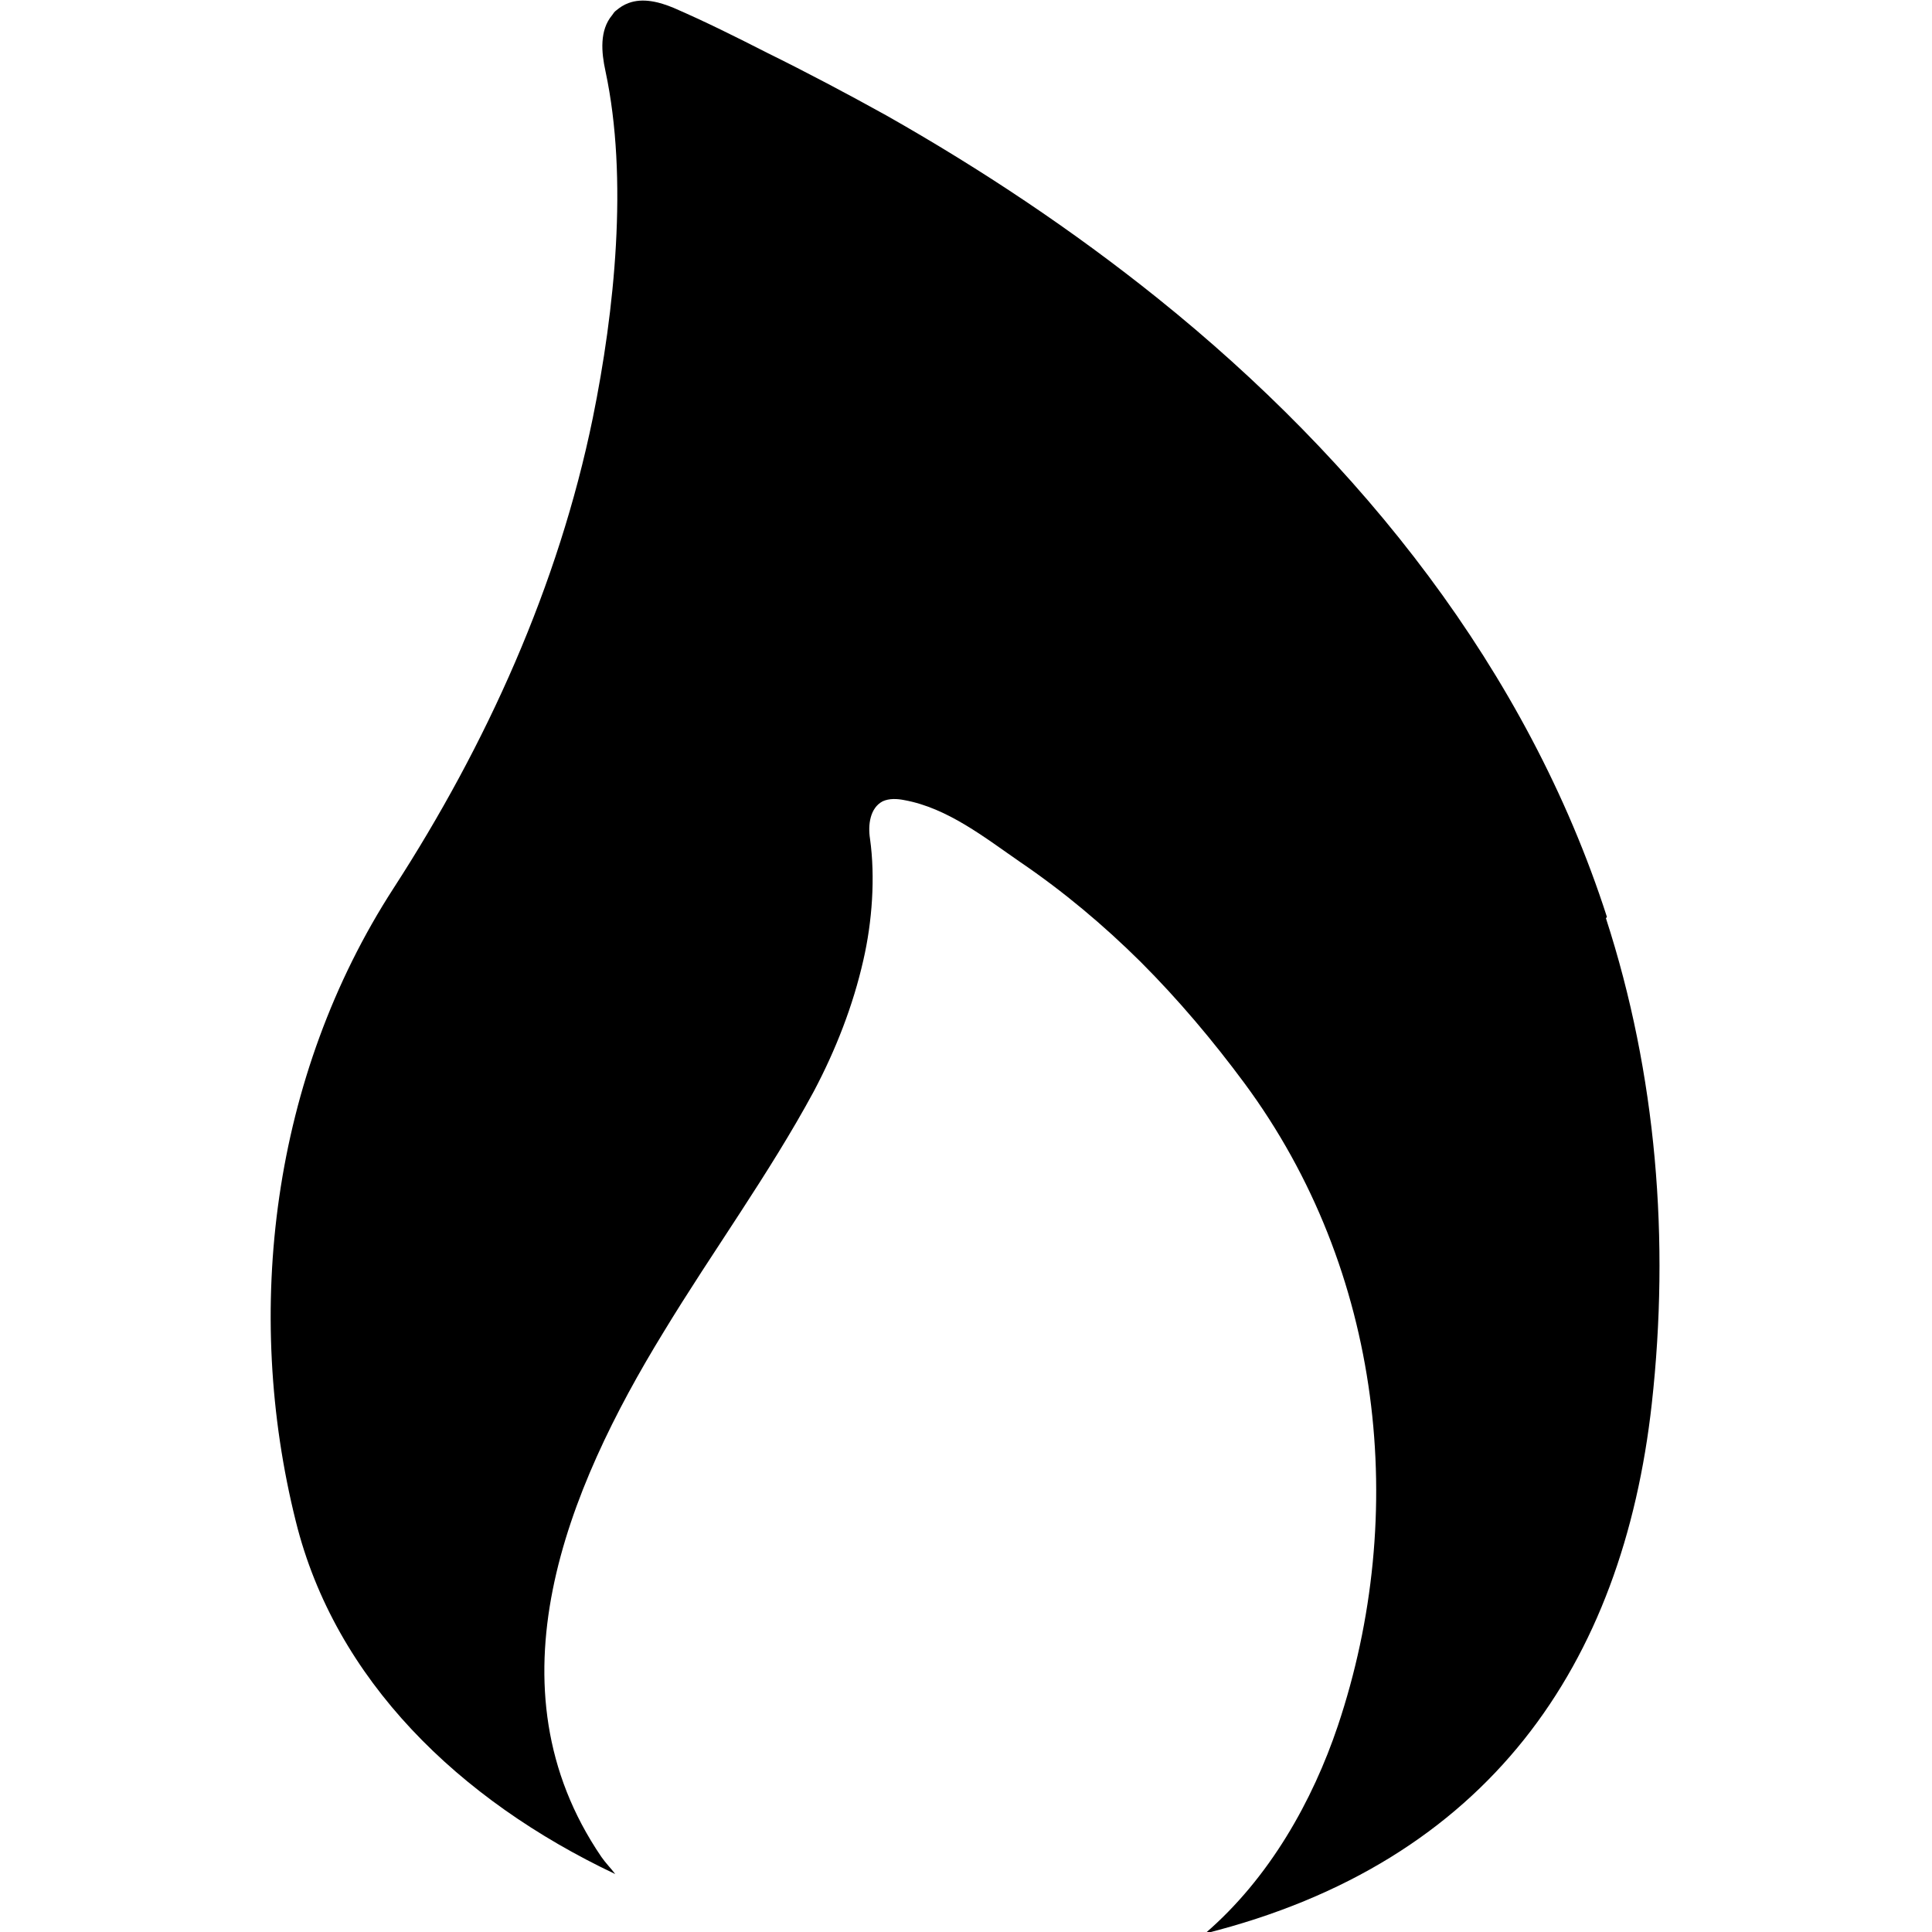
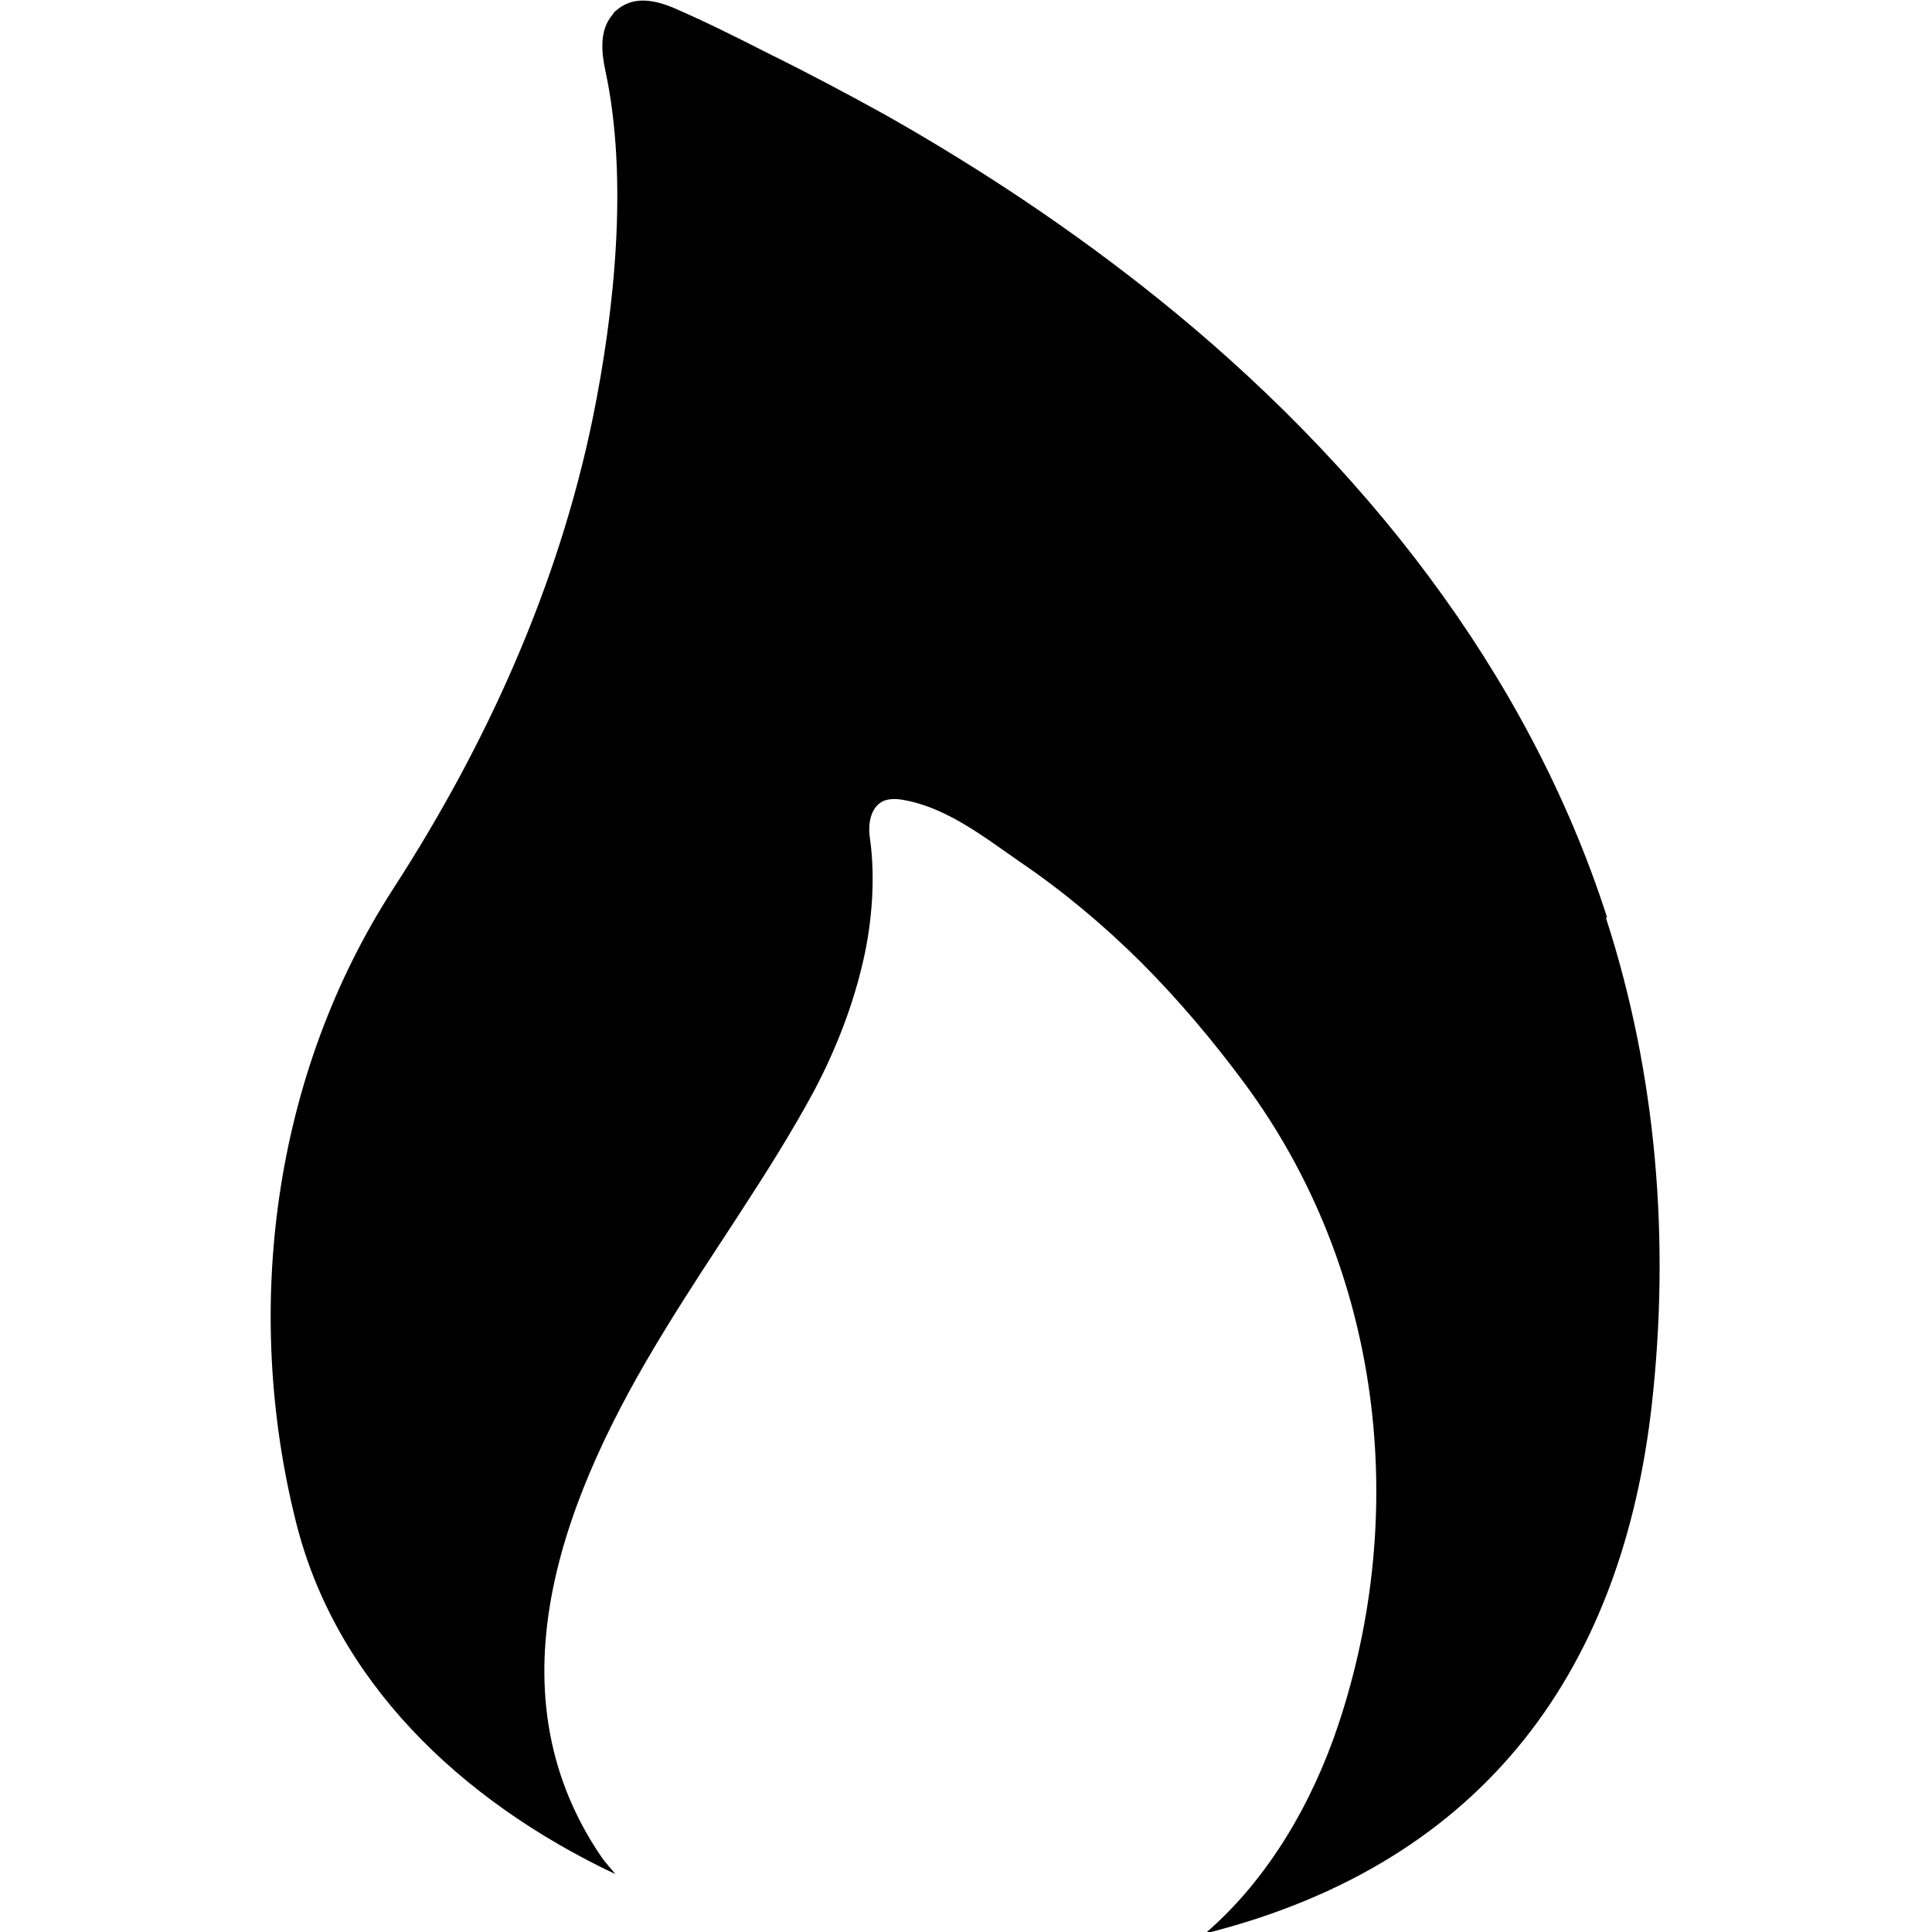
<svg xmlns="http://www.w3.org/2000/svg" viewBox="0 0 32 32">
-   <path d="M26.616 15.188c-1.317-4.09-4.083-7.55-7.437-10.244-1.41-1.132-2.92-2.138-4.5-3.033-.65-.36-1.31-.71-1.98-1.04-.51-.26-1.01-.51-1.54-.74-.24-.1-.51-.17-.75-.08-.08.03-.14.07-.2.12-.03.02-.05.05-.07.08-.21.25-.18.61-.11.93.38 1.78.15 3.97-.21 5.74-.57 2.78-1.76 5.41-3.3 7.79C4.5 17.83 4.03 21.72 4.9 25.2c.65 2.623 2.7 4.614 5.29 5.84-.07-.094-.16-.183-.23-.285-1.92-2.82-.57-6.08 1.03-8.69.81-1.336 1.75-2.62 2.49-3.99.362-.684.65-1.42.82-2.173.145-.63.2-1.37.11-2.01-.036-.23 0-.51.21-.62.11-.05.24-.043.356-.02.72.13 1.34.625 1.92 1.025.72.49 1.38 1.044 1.995 1.653.63.63 1.2 1.308 1.72 2.01 2.3 3.11 2.724 7.137 1.548 10.645-.417 1.24-1.13 2.52-2.2 3.44 4.702-1.18 6.92-4.46 7.4-8.777.3-2.7.08-5.45-.76-8.04z" />
+   <path d="M26.616 15.188c-1.317-4.09-4.083-7.55-7.437-10.244-1.41-1.132-2.92-2.138-4.5-3.033-.65-.36-1.31-.71-1.98-1.04-.51-.26-1.01-.51-1.54-.74-.24-.1-.51-.17-.75-.08-.08.03-.14.07-.2.12-.03.02-.05.05-.07.08-.21.25-.18.61-.11.93.38 1.78.15 3.97-.21 5.74-.57 2.78-1.76 5.41-3.3 7.79C4.5 17.83 4.03 21.72 4.9 25.2c.65 2.623 2.7 4.614 5.29 5.84-.07-.094-.16-.183-.23-.285-1.92-2.82-.57-6.08 1.03-8.69.81-1.336 1.75-2.62 2.49-3.99.362-.684.65-1.42.82-2.173.145-.63.2-1.37.11-2.01-.036-.23 0-.51.21-.62.11-.05.24-.043.356-.02.72.13 1.34.625 1.92 1.025.72.49 1.38 1.044 1.995 1.653.63.63 1.2 1.308 1.72 2.01 2.3 3.11 2.727 7.137 1.55 10.645-.416 1.24-1.13 2.52-2.2 3.44 4.7-1.18 6.92-4.46 7.4-8.777.3-2.7.08-5.45-.76-8.04z" />
</svg>
